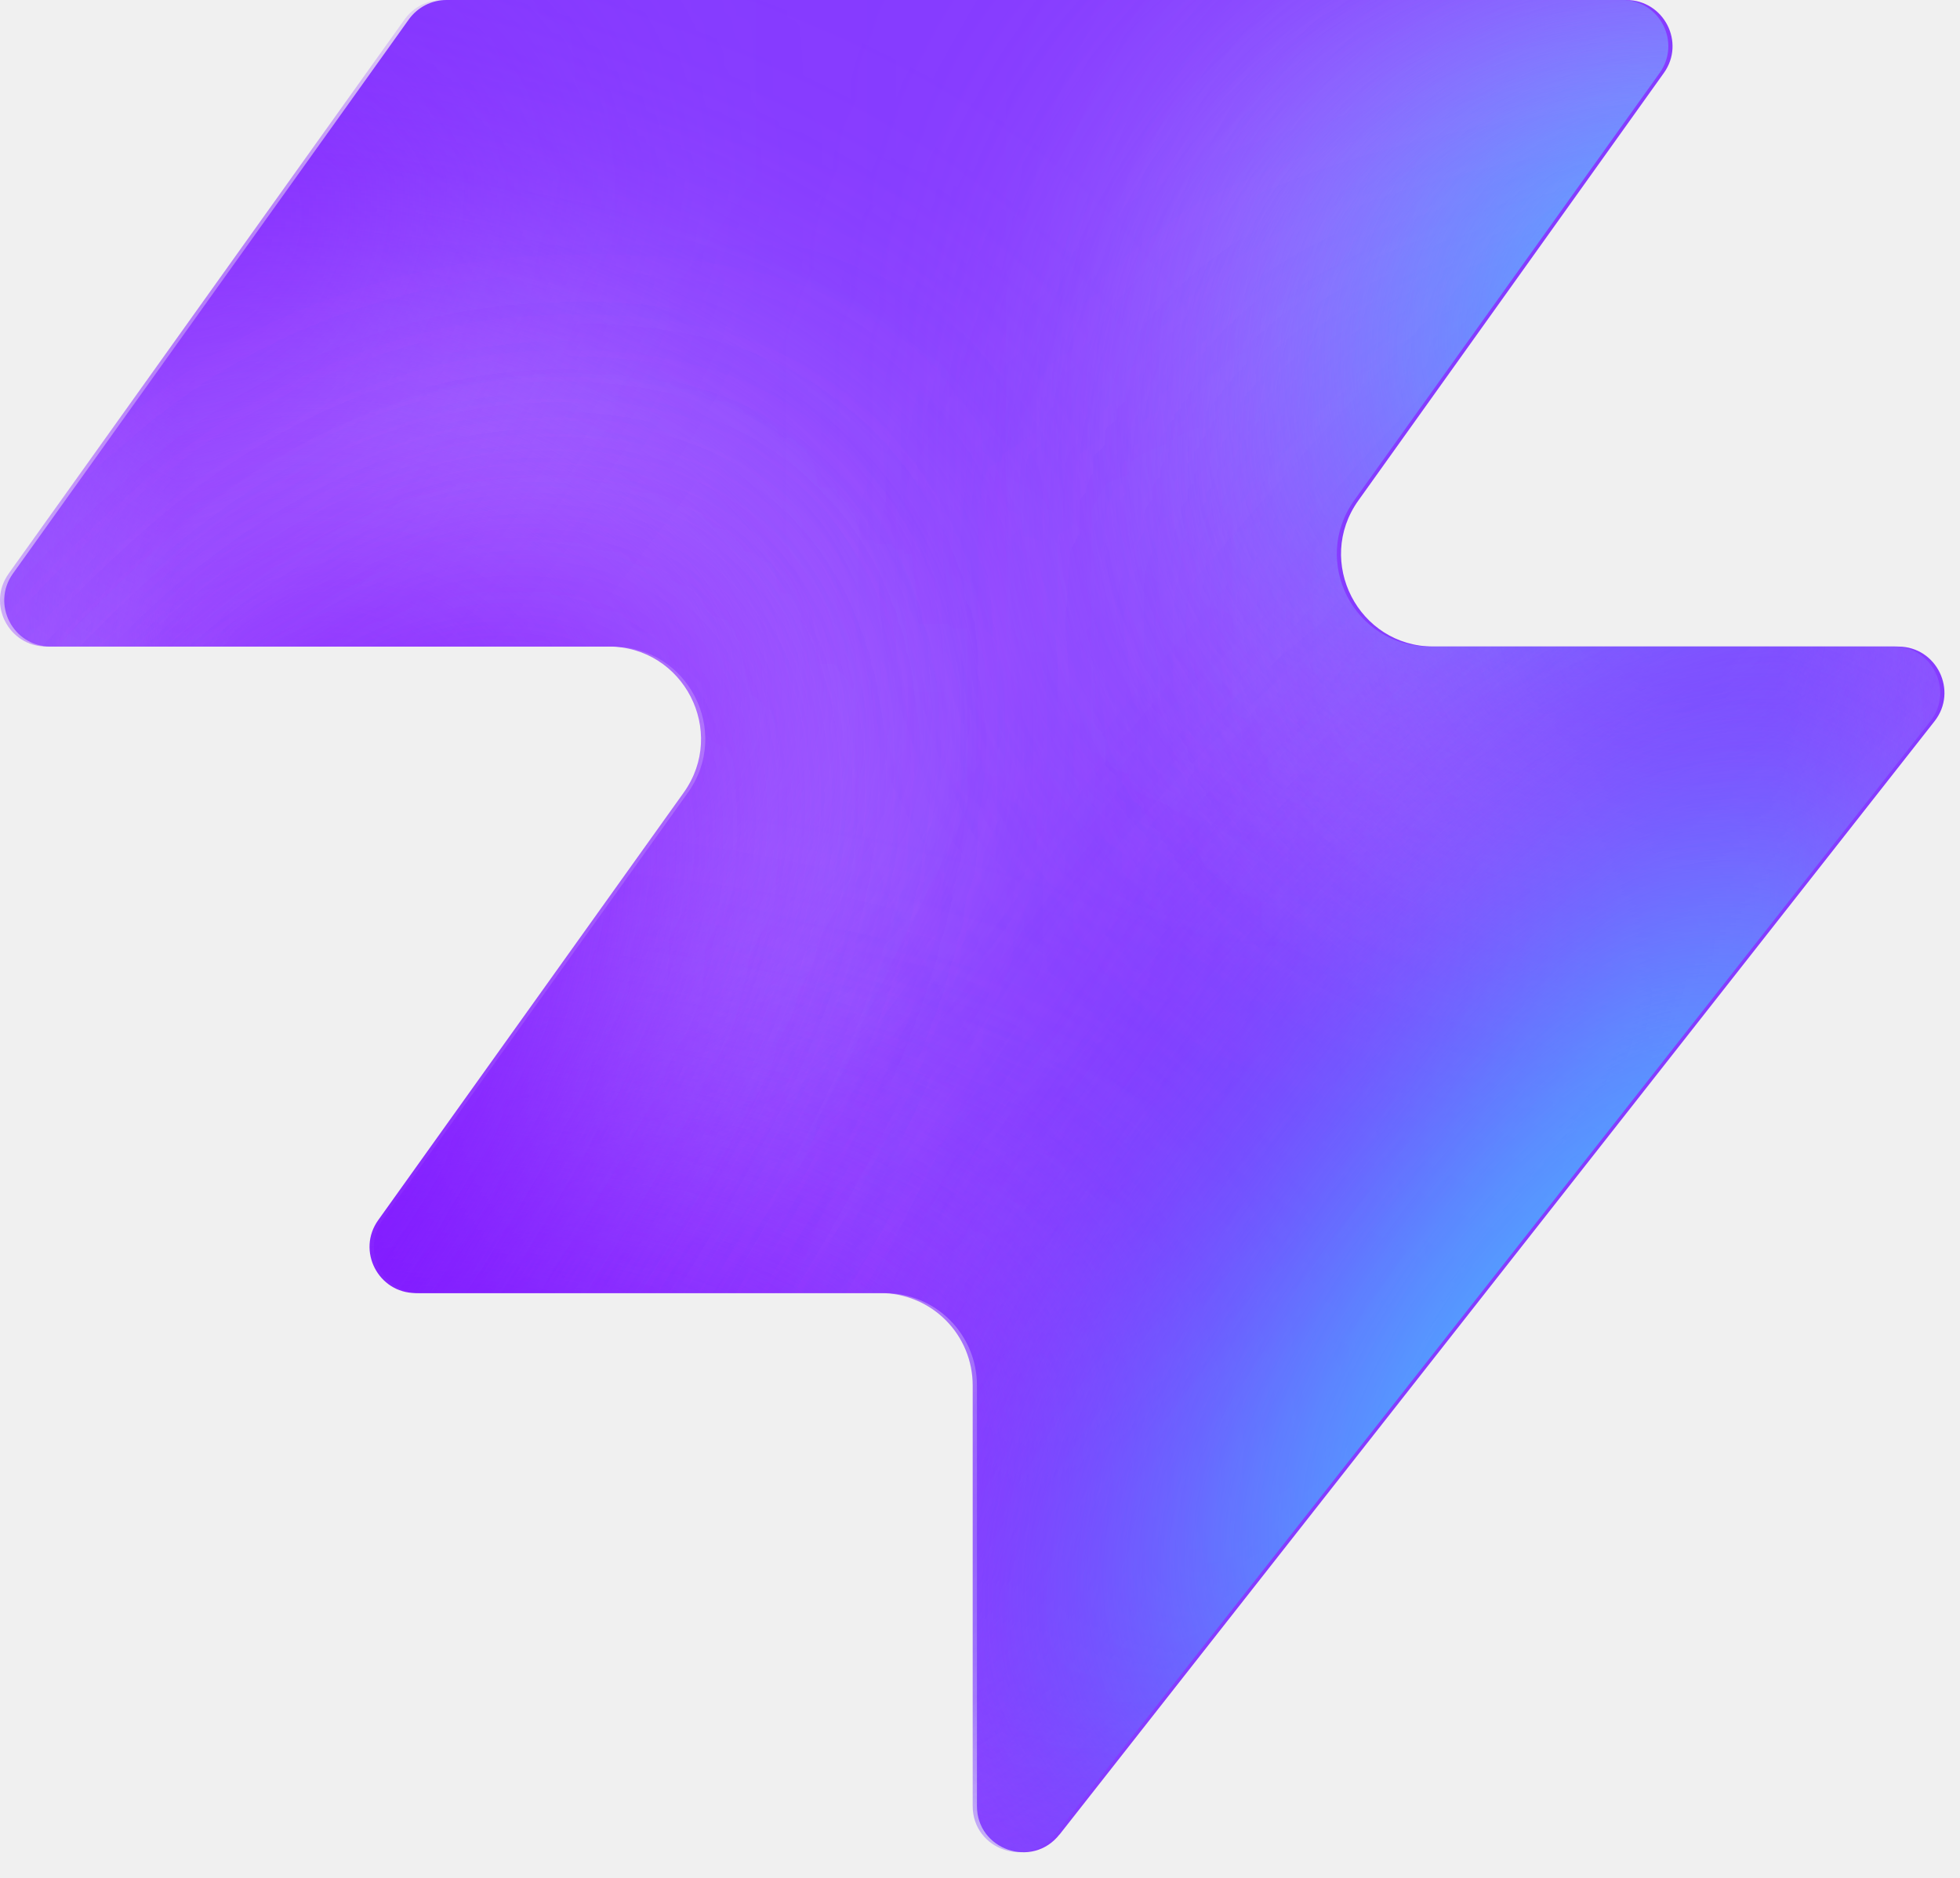
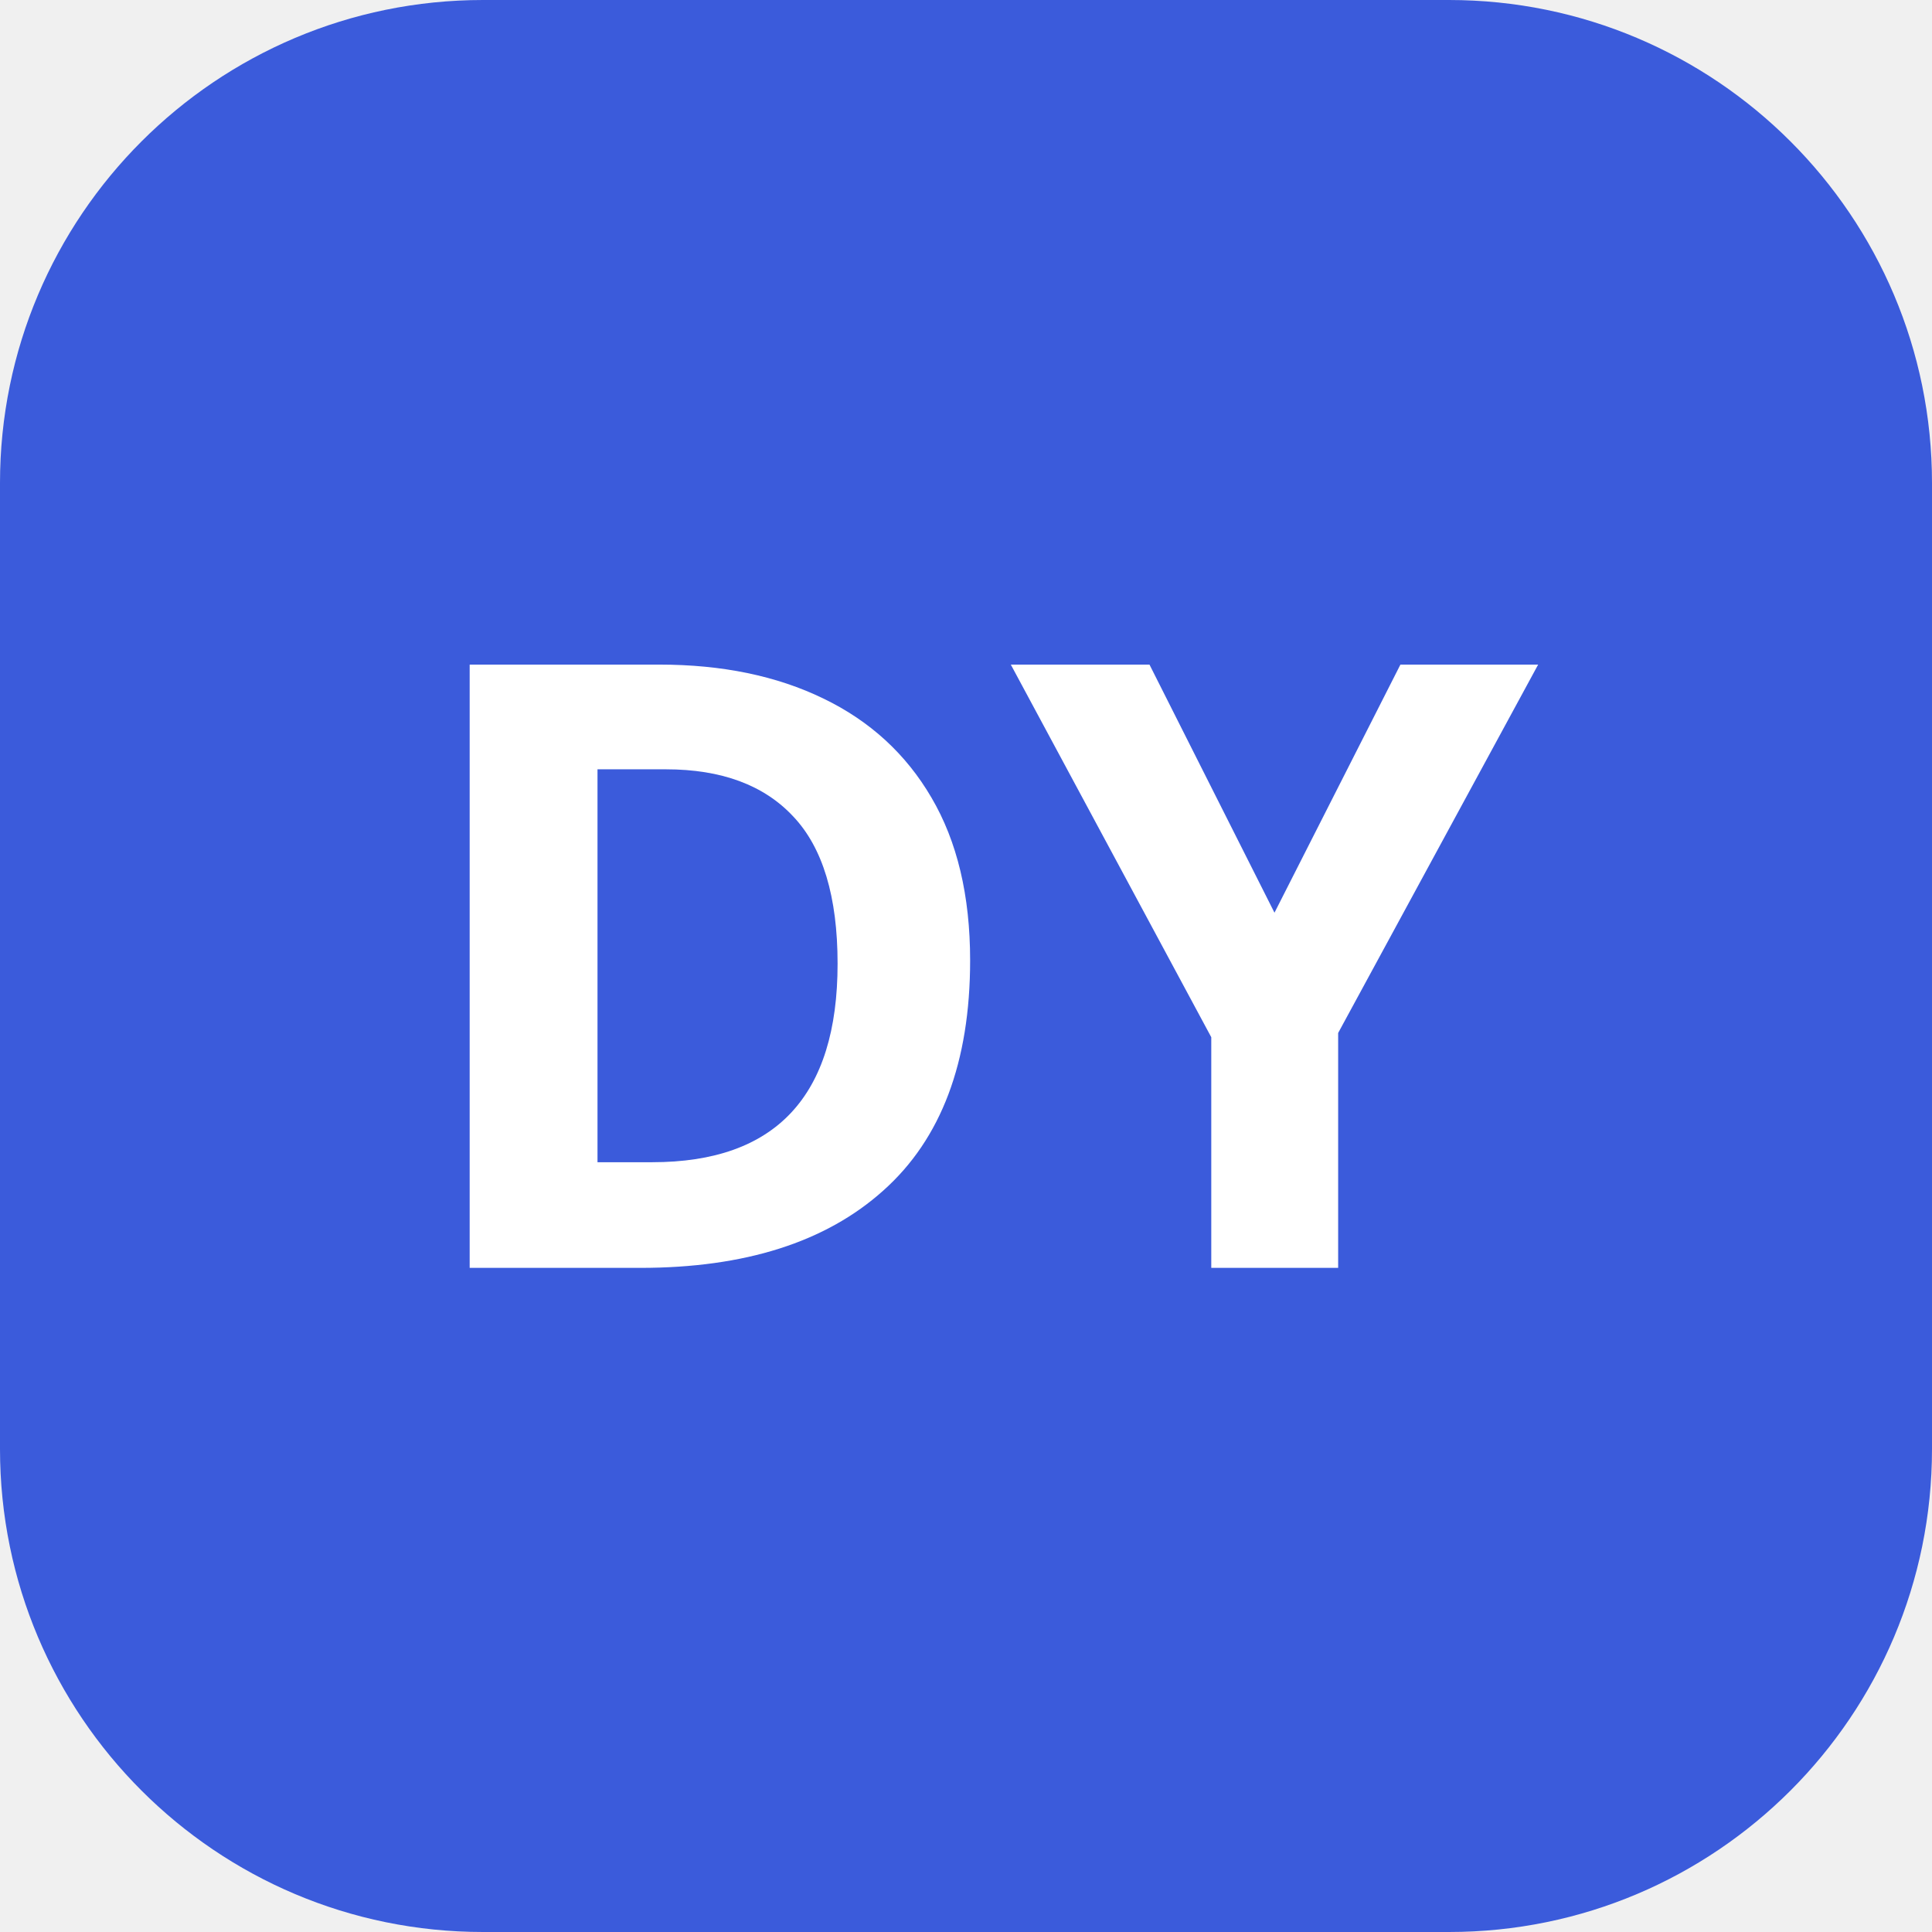
- <svg xmlns="http://www.w3.org/2000/svg" width="48" height="46" fill="none" viewBox="0 0 48 46">
-   <path fill="#863bff" d="M25.946 44.938c-.664.845-2.021.375-2.021-.698V33.937a2.26 2.26 0 0 0-2.262-2.262H10.287c-.92 0-1.456-1.04-.92-1.788l7.48-10.471c1.07-1.497 0-3.578-1.842-3.578H1.237c-.92 0-1.456-1.04-.92-1.788L10.013.474c.214-.297.556-.474.92-.474h28.894c.92 0 1.456 1.04.92 1.788l-7.48 10.471c-1.07 1.498 0 3.579 1.842 3.579h11.377c.943 0 1.473 1.088.89 1.83L25.947 44.94z" style="fill:#863bff;fill:color(display-p3 .525 .23 1);fill-opacity:1" />
-   <mask id="a" width="48" height="46" x="0" y="0" maskUnits="userSpaceOnUse" style="mask-type:alpha">
-     <path fill="#000" d="M25.842 44.938c-.664.844-2.021.375-2.021-.698V33.937a2.26 2.26 0 0 0-2.262-2.262H10.183c-.92 0-1.456-1.04-.92-1.788l7.48-10.471c1.07-1.498 0-3.579-1.842-3.579H1.133c-.92 0-1.456-1.04-.92-1.787L9.91.473c.214-.297.556-.474.92-.474h28.894c.92 0 1.456 1.04.92 1.788l-7.48 10.471c-1.07 1.498 0 3.578 1.842 3.578h11.377c.943 0 1.473 1.088.89 1.832L25.843 44.94z" style="fill:#000;fill-opacity:1" />
-   </mask>
-   <g mask="url(#a)">
-     <g filter="url(#b)">
-       <ellipse cx="5.508" cy="14.704" fill="#ede6ff" rx="5.508" ry="14.704" style="fill:#ede6ff;fill:color(display-p3 .927 .903 1);fill-opacity:1" transform="matrix(.00324 1 1 -.00324 -4.47 31.516)" />
-     </g>
-     <g filter="url(#c)">
-       <ellipse cx="10.399" cy="29.851" fill="#ede6ff" rx="10.399" ry="29.851" style="fill:#ede6ff;fill:color(display-p3 .927 .903 1);fill-opacity:1" transform="matrix(.00324 1 1 -.00324 -39.328 7.883)" />
-     </g>
-     <g filter="url(#d)">
-       <ellipse cx="5.508" cy="30.487" fill="#7e14ff" rx="5.508" ry="30.487" style="fill:#7e14ff;fill:color(display-p3 .492 .077 1);fill-opacity:1" transform="rotate(89.814 -25.913 -14.639)scale(1 -1)" />
-     </g>
-     <g filter="url(#e)">
-       <ellipse cx="5.508" cy="30.599" fill="#7e14ff" rx="5.508" ry="30.599" style="fill:#7e14ff;fill:color(display-p3 .492 .077 1);fill-opacity:1" transform="rotate(89.814 -32.644 -3.334)scale(1 -1)" />
-     </g>
-     <g filter="url(#f)">
-       <ellipse cx="5.508" cy="30.599" fill="#7e14ff" rx="5.508" ry="30.599" style="fill:#7e14ff;fill:color(display-p3 .492 .077 1);fill-opacity:1" transform="matrix(.00324 1 1 -.00324 -34.34 30.47)" />
-     </g>
-     <g filter="url(#g)">
-       <ellipse cx="14.072" cy="22.078" fill="#ede6ff" rx="14.072" ry="22.078" style="fill:#ede6ff;fill:color(display-p3 .927 .903 1);fill-opacity:1" transform="rotate(93.35 24.506 48.493)scale(-1 1)" />
-     </g>
-     <g filter="url(#h)">
-       <ellipse cx="3.47" cy="21.501" fill="#7e14ff" rx="3.47" ry="21.501" style="fill:#7e14ff;fill:color(display-p3 .492 .077 1);fill-opacity:1" transform="rotate(89.009 28.708 47.59)scale(-1 1)" />
-     </g>
-     <g filter="url(#i)">
-       <ellipse cx="3.47" cy="21.501" fill="#7e14ff" rx="3.47" ry="21.501" style="fill:#7e14ff;fill:color(display-p3 .492 .077 1);fill-opacity:1" transform="rotate(89.009 28.708 47.59)scale(-1 1)" />
-     </g>
-     <g filter="url(#j)">
-       <ellipse cx=".387" cy="8.972" fill="#7e14ff" rx="4.407" ry="29.108" style="fill:#7e14ff;fill:color(display-p3 .492 .077 1);fill-opacity:1" transform="rotate(39.51 .387 8.972)" />
-     </g>
-     <g filter="url(#k)">
-       <ellipse cx="47.523" cy="-6.092" fill="#7e14ff" rx="4.407" ry="29.108" style="fill:#7e14ff;fill:color(display-p3 .492 .077 1);fill-opacity:1" transform="rotate(37.892 47.523 -6.092)" />
-     </g>
-     <g filter="url(#l)">
-       <ellipse cx="41.412" cy="6.333" fill="#47bfff" rx="5.971" ry="9.665" style="fill:#47bfff;fill:color(display-p3 .28 .748 1);fill-opacity:1" transform="rotate(37.892 41.412 6.333)" />
-     </g>
-     <g filter="url(#m)">
-       <ellipse cx="-1.879" cy="38.332" fill="#7e14ff" rx="4.407" ry="29.108" style="fill:#7e14ff;fill:color(display-p3 .492 .077 1);fill-opacity:1" transform="rotate(37.892 -1.88 38.332)" />
-     </g>
-     <g filter="url(#n)">
-       <ellipse cx="-1.879" cy="38.332" fill="#7e14ff" rx="4.407" ry="29.108" style="fill:#7e14ff;fill:color(display-p3 .492 .077 1);fill-opacity:1" transform="rotate(37.892 -1.88 38.332)" />
-     </g>
-     <g filter="url(#o)">
-       <ellipse cx="35.651" cy="29.907" fill="#7e14ff" rx="4.407" ry="29.108" style="fill:#7e14ff;fill:color(display-p3 .492 .077 1);fill-opacity:1" transform="rotate(37.892 35.651 29.907)" />
-     </g>
-     <g filter="url(#p)">
-       <ellipse cx="38.418" cy="32.4" fill="#47bfff" rx="5.971" ry="15.297" style="fill:#47bfff;fill:color(display-p3 .28 .748 1);fill-opacity:1" transform="rotate(37.892 38.418 32.4)" />
-     </g>
-   </g>
-   <defs>
-     <filter id="b" width="60.045" height="41.654" x="-19.77" y="16.149" color-interpolation-filters="sRGB" filterUnits="userSpaceOnUse">
-       <feFlood flood-opacity="0" result="BackgroundImageFix" />
-       <feBlend in="SourceGraphic" in2="BackgroundImageFix" result="shape" />
-       <feGaussianBlur result="effect1_foregroundBlur_2002_17158" stdDeviation="7.659" />
-     </filter>
-     <filter id="c" width="90.34" height="51.437" x="-54.613" y="-7.533" color-interpolation-filters="sRGB" filterUnits="userSpaceOnUse">
-       <feFlood flood-opacity="0" result="BackgroundImageFix" />
-       <feBlend in="SourceGraphic" in2="BackgroundImageFix" result="shape" />
-       <feGaussianBlur result="effect1_foregroundBlur_2002_17158" stdDeviation="7.659" />
-     </filter>
-     <filter id="d" width="79.355" height="29.4" x="-49.64" y="2.03" color-interpolation-filters="sRGB" filterUnits="userSpaceOnUse">
-       <feFlood flood-opacity="0" result="BackgroundImageFix" />
-       <feBlend in="SourceGraphic" in2="BackgroundImageFix" result="shape" />
-       <feGaussianBlur result="effect1_foregroundBlur_2002_17158" stdDeviation="4.596" />
-     </filter>
-     <filter id="e" width="79.579" height="29.4" x="-45.045" y="20.029" color-interpolation-filters="sRGB" filterUnits="userSpaceOnUse">
-       <feFlood flood-opacity="0" result="BackgroundImageFix" />
-       <feBlend in="SourceGraphic" in2="BackgroundImageFix" result="shape" />
-       <feGaussianBlur result="effect1_foregroundBlur_2002_17158" stdDeviation="4.596" />
-     </filter>
-     <filter id="f" width="79.579" height="29.4" x="-43.513" y="21.178" color-interpolation-filters="sRGB" filterUnits="userSpaceOnUse">
-       <feFlood flood-opacity="0" result="BackgroundImageFix" />
-       <feBlend in="SourceGraphic" in2="BackgroundImageFix" result="shape" />
-       <feGaussianBlur result="effect1_foregroundBlur_2002_17158" stdDeviation="4.596" />
-     </filter>
-     <filter id="g" width="74.749" height="58.852" x="15.756" y="-17.901" color-interpolation-filters="sRGB" filterUnits="userSpaceOnUse">
-       <feFlood flood-opacity="0" result="BackgroundImageFix" />
-       <feBlend in="SourceGraphic" in2="BackgroundImageFix" result="shape" />
-       <feGaussianBlur result="effect1_foregroundBlur_2002_17158" stdDeviation="7.659" />
-     </filter>
-     <filter id="h" width="61.377" height="25.362" x="23.548" y="2.284" color-interpolation-filters="sRGB" filterUnits="userSpaceOnUse">
-       <feFlood flood-opacity="0" result="BackgroundImageFix" />
-       <feBlend in="SourceGraphic" in2="BackgroundImageFix" result="shape" />
-       <feGaussianBlur result="effect1_foregroundBlur_2002_17158" stdDeviation="4.596" />
-     </filter>
-     <filter id="i" width="61.377" height="25.362" x="23.548" y="2.284" color-interpolation-filters="sRGB" filterUnits="userSpaceOnUse">
-       <feFlood flood-opacity="0" result="BackgroundImageFix" />
-       <feBlend in="SourceGraphic" in2="BackgroundImageFix" result="shape" />
-       <feGaussianBlur result="effect1_foregroundBlur_2002_17158" stdDeviation="4.596" />
-     </filter>
-     <filter id="j" width="56.045" height="63.649" x="-27.636" y="-22.853" color-interpolation-filters="sRGB" filterUnits="userSpaceOnUse">
-       <feFlood flood-opacity="0" result="BackgroundImageFix" />
-       <feBlend in="SourceGraphic" in2="BackgroundImageFix" result="shape" />
-       <feGaussianBlur result="effect1_foregroundBlur_2002_17158" stdDeviation="4.596" />
-     </filter>
-     <filter id="k" width="54.814" height="64.646" x="20.116" y="-38.415" color-interpolation-filters="sRGB" filterUnits="userSpaceOnUse">
-       <feFlood flood-opacity="0" result="BackgroundImageFix" />
-       <feBlend in="SourceGraphic" in2="BackgroundImageFix" result="shape" />
-       <feGaussianBlur result="effect1_foregroundBlur_2002_17158" stdDeviation="4.596" />
-     </filter>
-     <filter id="l" width="33.541" height="35.313" x="24.641" y="-11.323" color-interpolation-filters="sRGB" filterUnits="userSpaceOnUse">
-       <feFlood flood-opacity="0" result="BackgroundImageFix" />
-       <feBlend in="SourceGraphic" in2="BackgroundImageFix" result="shape" />
-       <feGaussianBlur result="effect1_foregroundBlur_2002_17158" stdDeviation="4.596" />
-     </filter>
-     <filter id="m" width="54.814" height="64.646" x="-29.286" y="6.009" color-interpolation-filters="sRGB" filterUnits="userSpaceOnUse">
-       <feFlood flood-opacity="0" result="BackgroundImageFix" />
-       <feBlend in="SourceGraphic" in2="BackgroundImageFix" result="shape" />
-       <feGaussianBlur result="effect1_foregroundBlur_2002_17158" stdDeviation="4.596" />
-     </filter>
-     <filter id="n" width="54.814" height="64.646" x="-29.286" y="6.009" color-interpolation-filters="sRGB" filterUnits="userSpaceOnUse">
-       <feFlood flood-opacity="0" result="BackgroundImageFix" />
-       <feBlend in="SourceGraphic" in2="BackgroundImageFix" result="shape" />
-       <feGaussianBlur result="effect1_foregroundBlur_2002_17158" stdDeviation="4.596" />
-     </filter>
-     <filter id="o" width="54.814" height="64.646" x="8.244" y="-2.416" color-interpolation-filters="sRGB" filterUnits="userSpaceOnUse">
-       <feFlood flood-opacity="0" result="BackgroundImageFix" />
-       <feBlend in="SourceGraphic" in2="BackgroundImageFix" result="shape" />
-       <feGaussianBlur result="effect1_foregroundBlur_2002_17158" stdDeviation="4.596" />
-     </filter>
-     <filter id="p" width="39.409" height="43.623" x="18.713" y="10.588" color-interpolation-filters="sRGB" filterUnits="userSpaceOnUse">
-       <feFlood flood-opacity="0" result="BackgroundImageFix" />
-       <feBlend in="SourceGraphic" in2="BackgroundImageFix" result="shape" />
-       <feGaussianBlur result="effect1_foregroundBlur_2002_17158" stdDeviation="4.596" />
-     </filter>
-   </defs>
+ <svg xmlns="http://www.w3.org/2000/svg" viewBox="0 0 64 64">
+   <rect width="64" height="64" rx="16" fill="#3b5bdb" />
+   <text x="32" y="42" font-family="sans-serif" font-size="28" font-weight="700" fill="#fff" text-anchor="middle">DY</text>
</svg>
